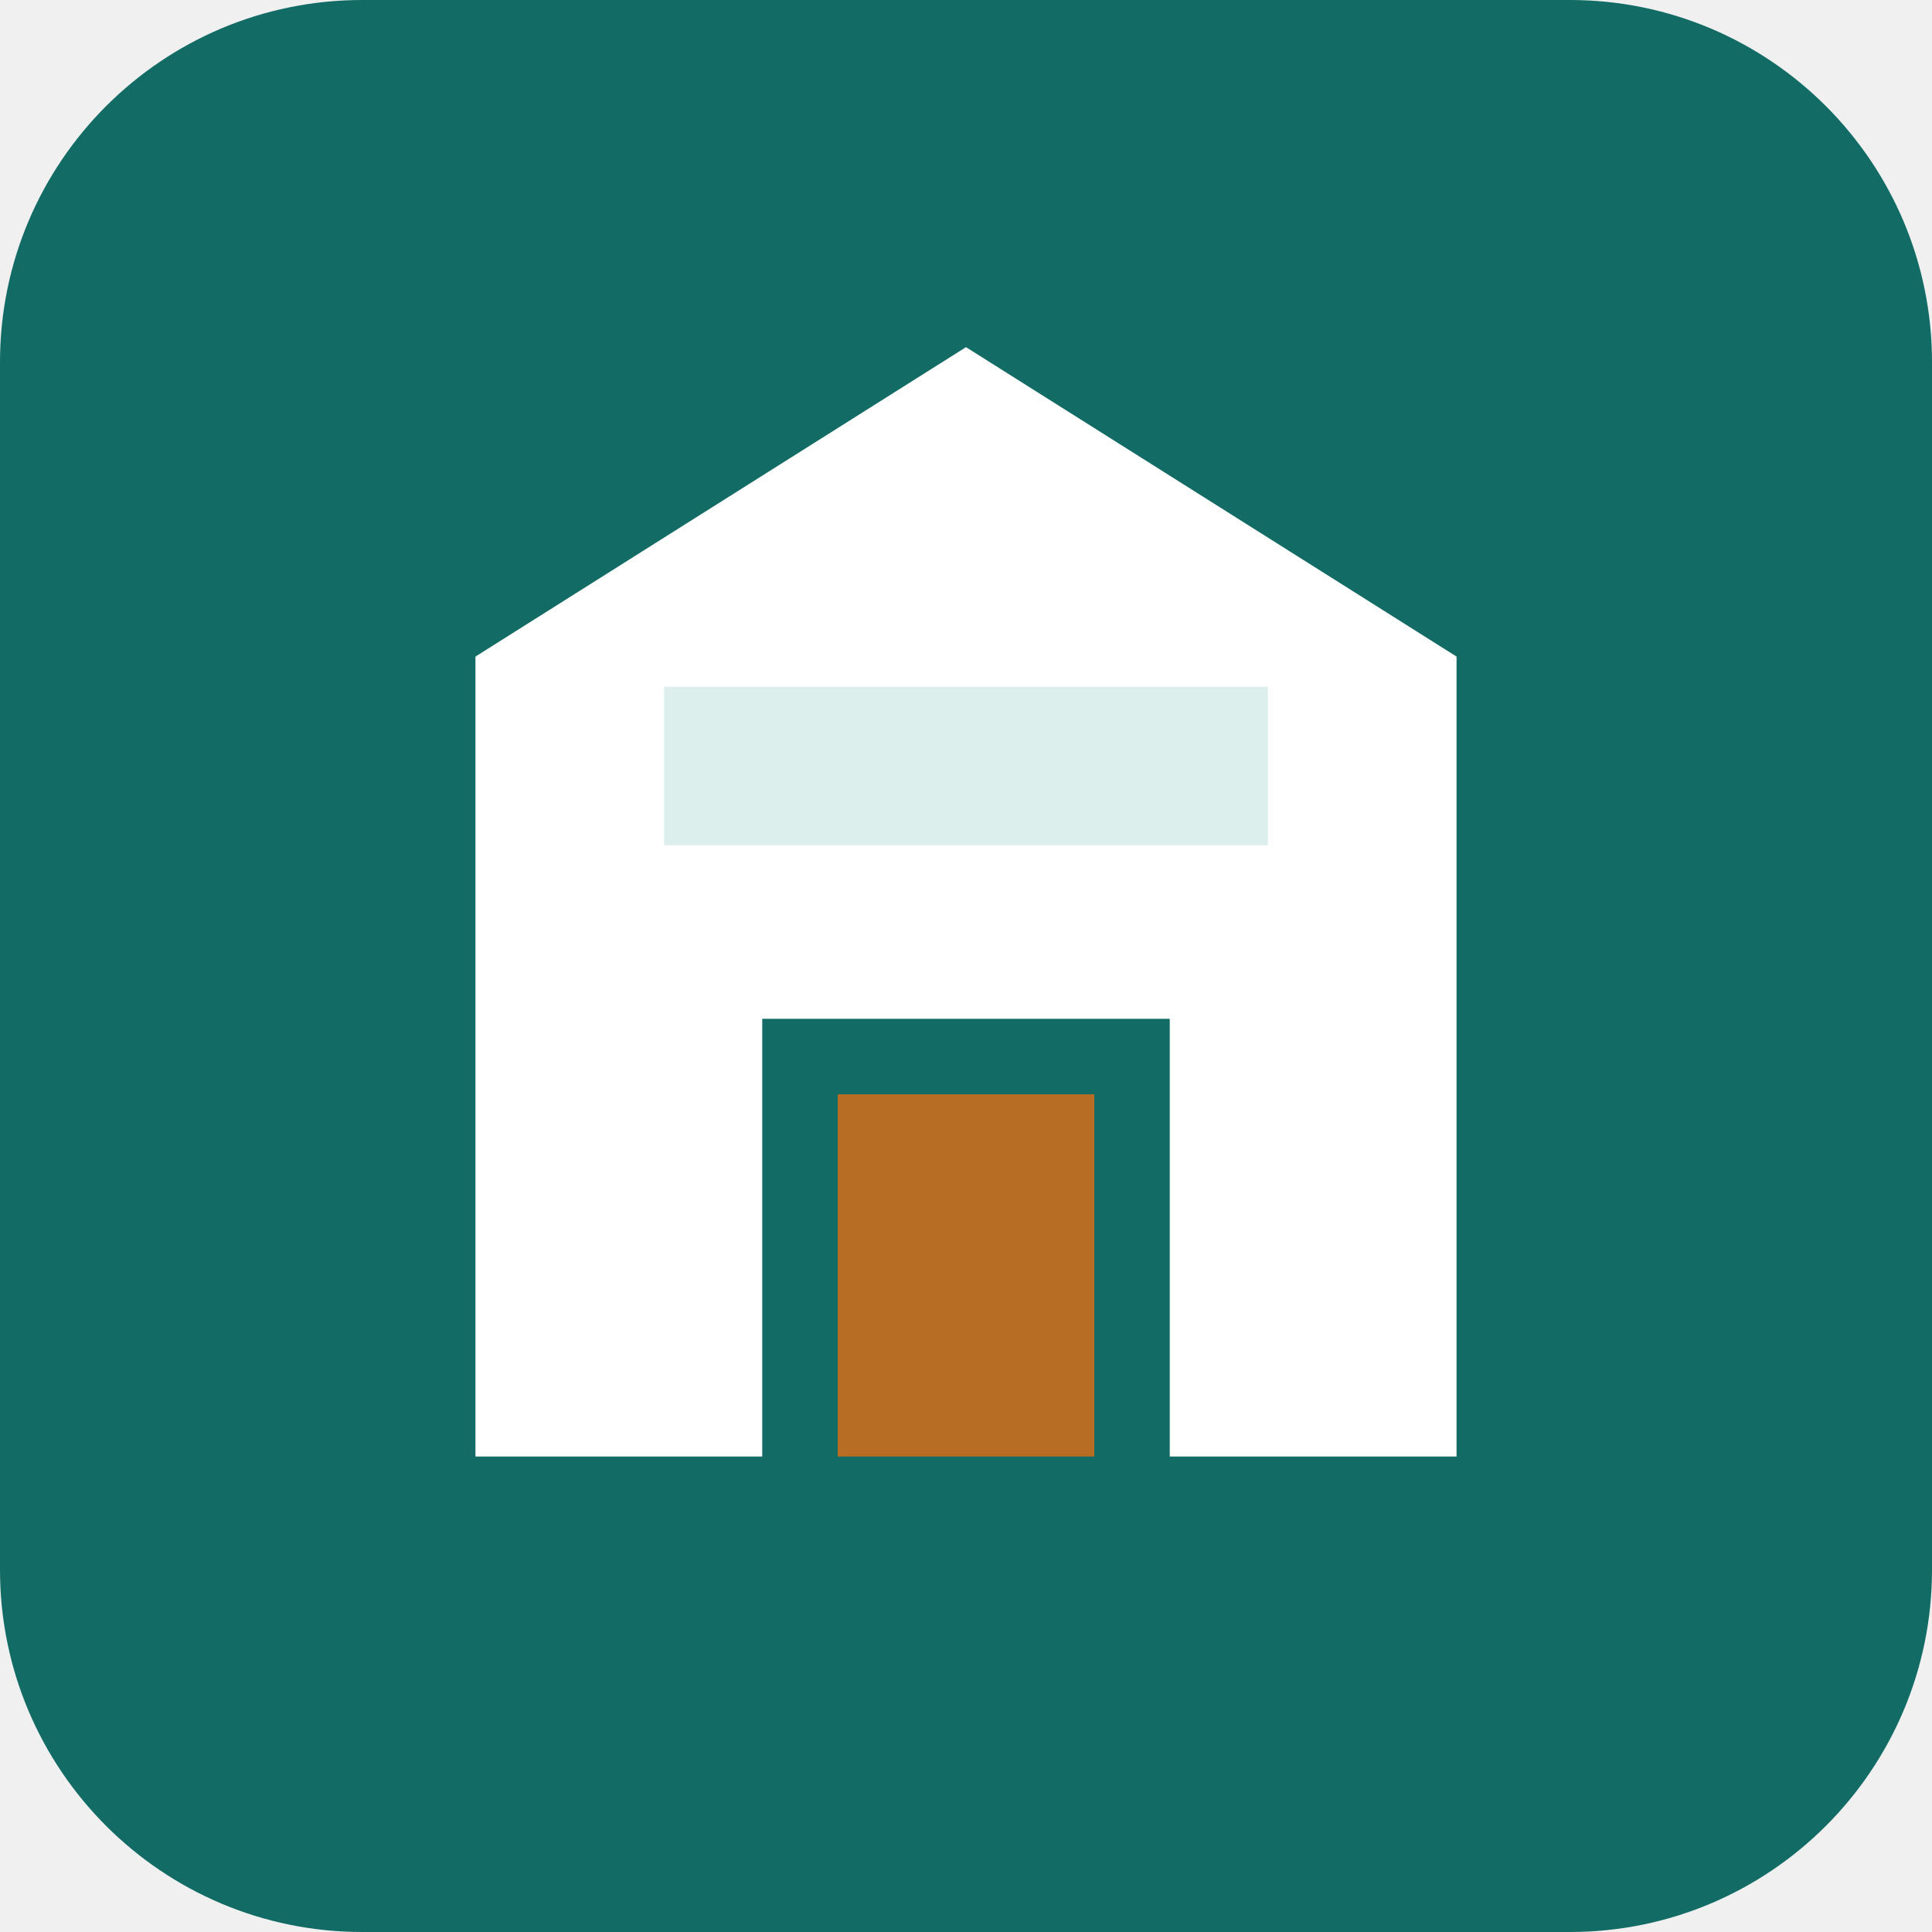
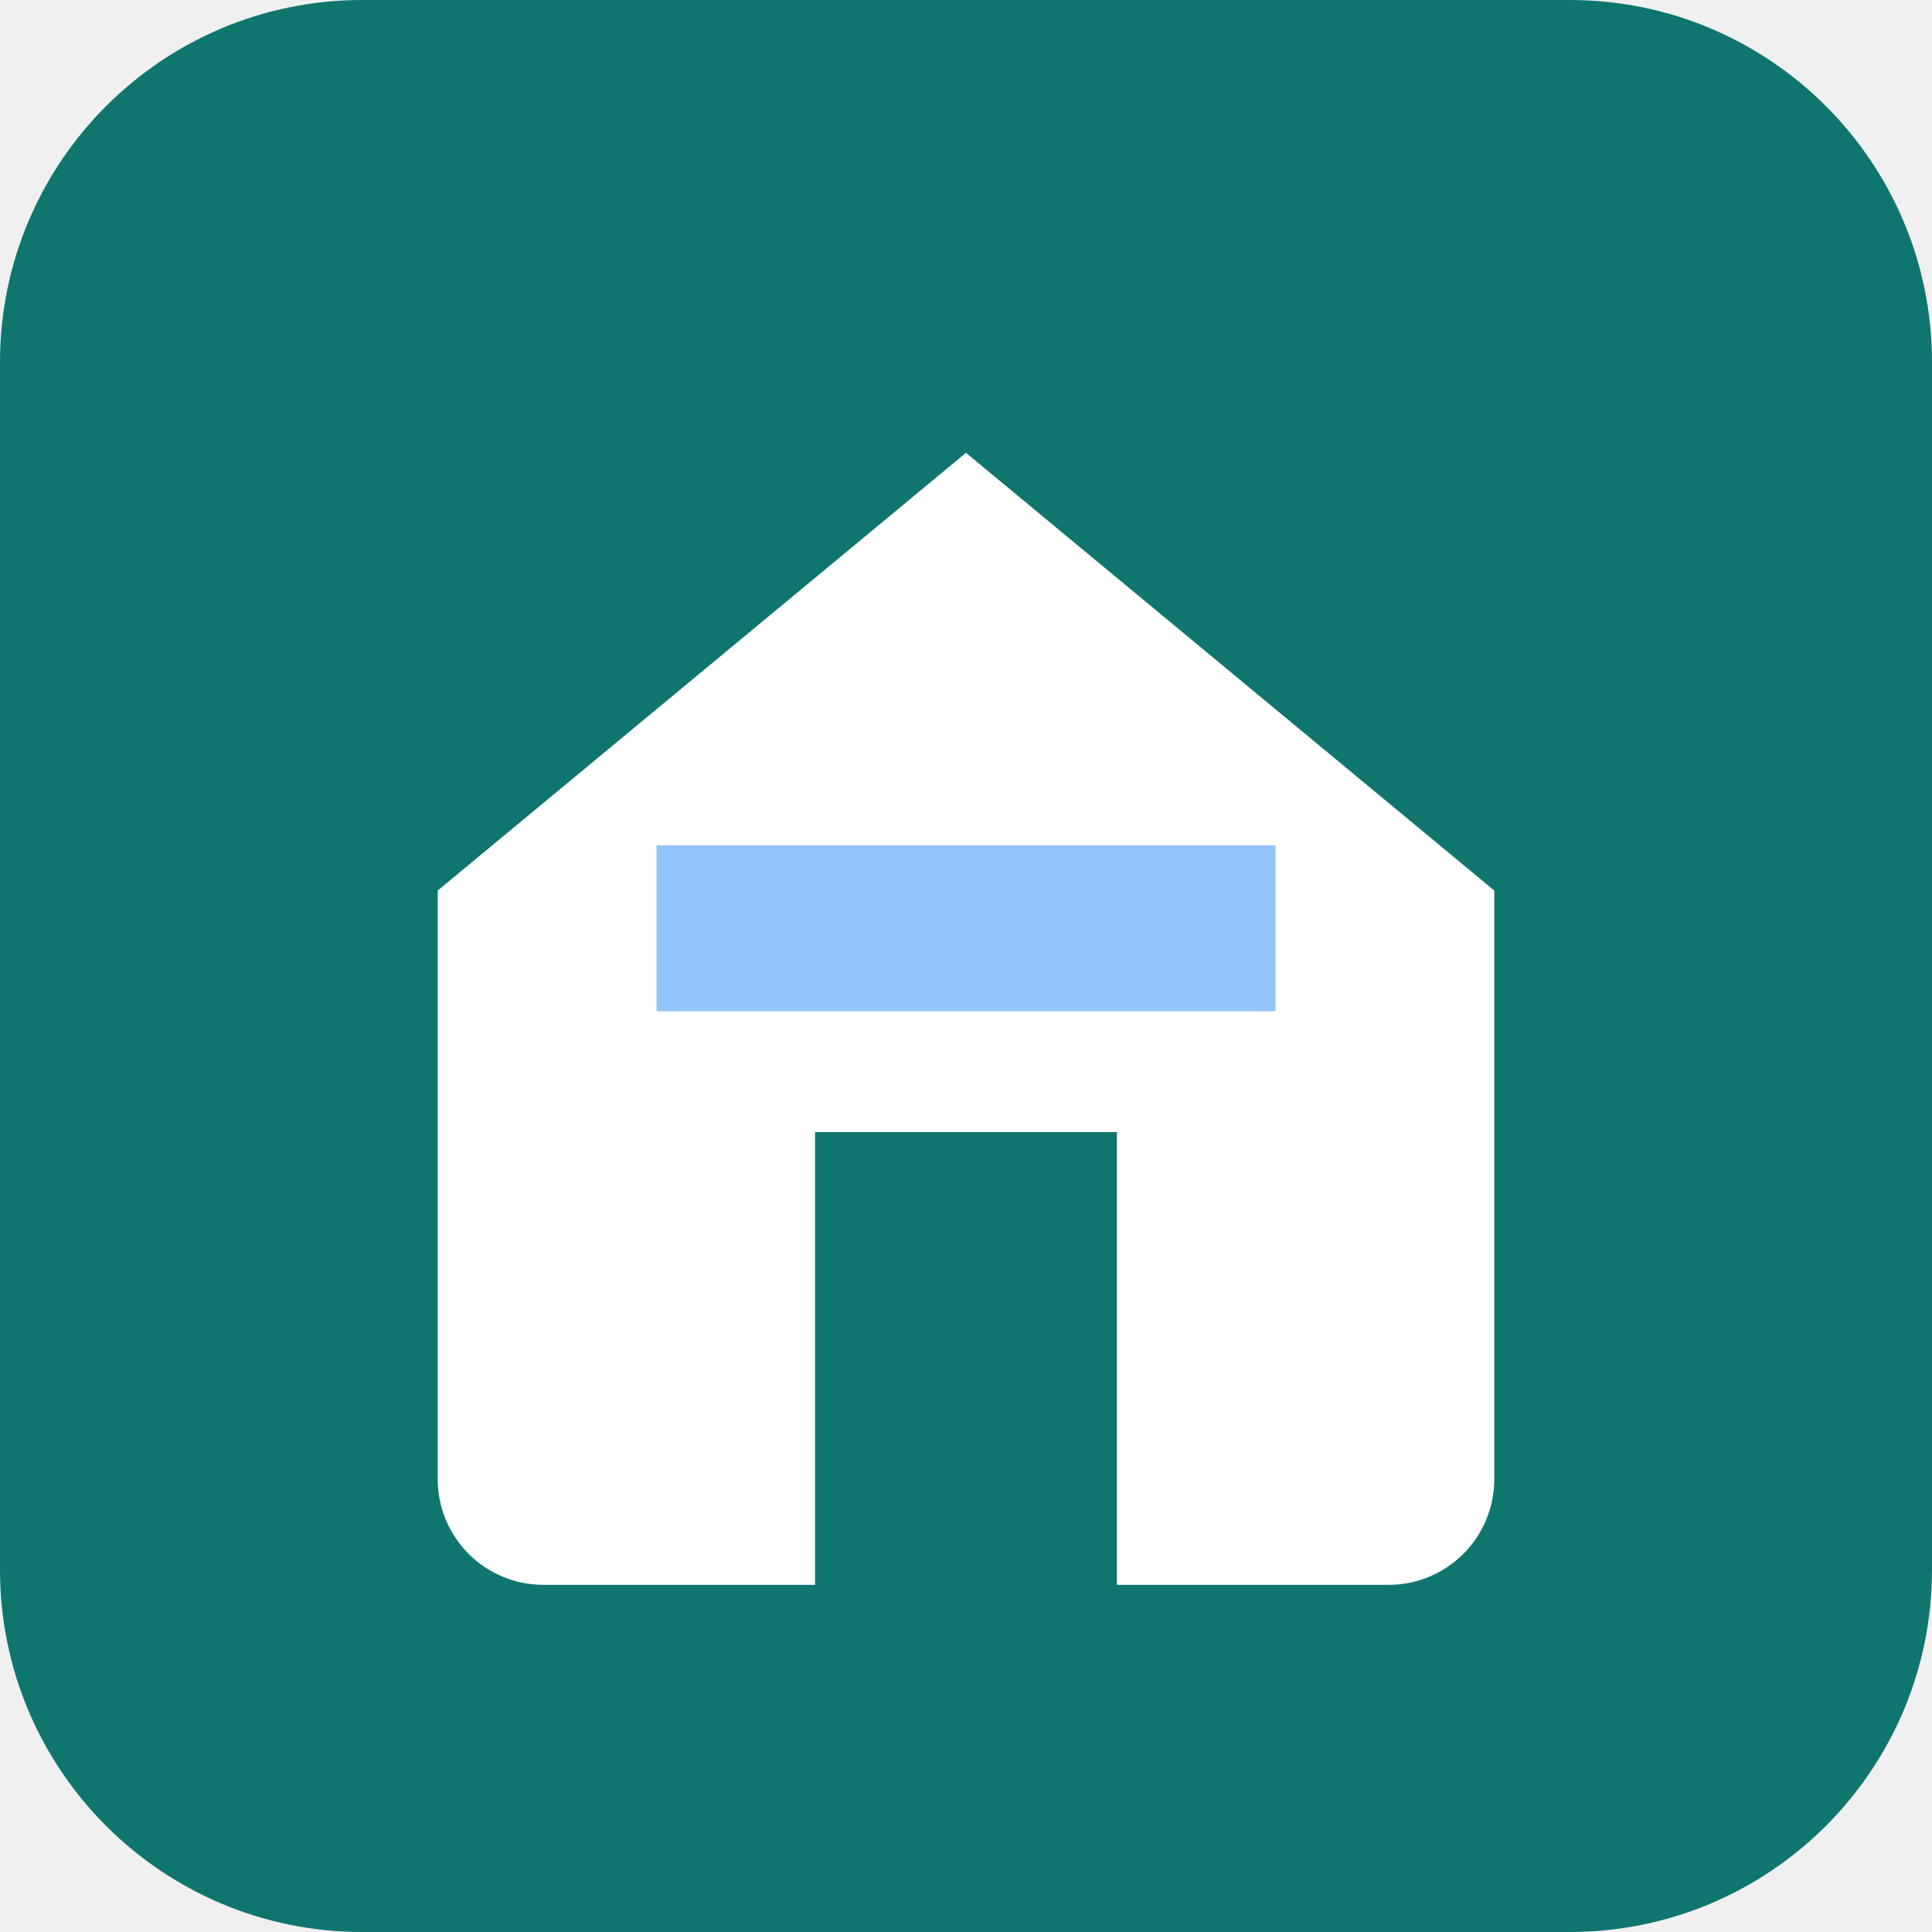
<svg xmlns="http://www.w3.org/2000/svg" viewBox="0 0 512 512">
-   <rect width="512" height="512" rx="96" fill="#126b65" />
-   <path d="M126 386V174l130-82 130 82v212h-76V270H202v116h-76Z" fill="#ffffff" />
-   <path d="M222 386V290h68v96h-68Z" fill="#b86e22" />
-   <path d="M176 182h160v42H176v-42Z" fill="#dcefed" />
+   <rect width="512" height="512" rx="96" fill="#0f766e" />
+   <path d="M116 236 256 120l140 116v156a28 28 0 0 1-28 28h-72V300h-80v120h-72a28 28 0 0 1-28-28V236Z" fill="#ffffff" />
+   <path d="M174 224h164v44H174z" fill="#93c5fd" />
</svg>
